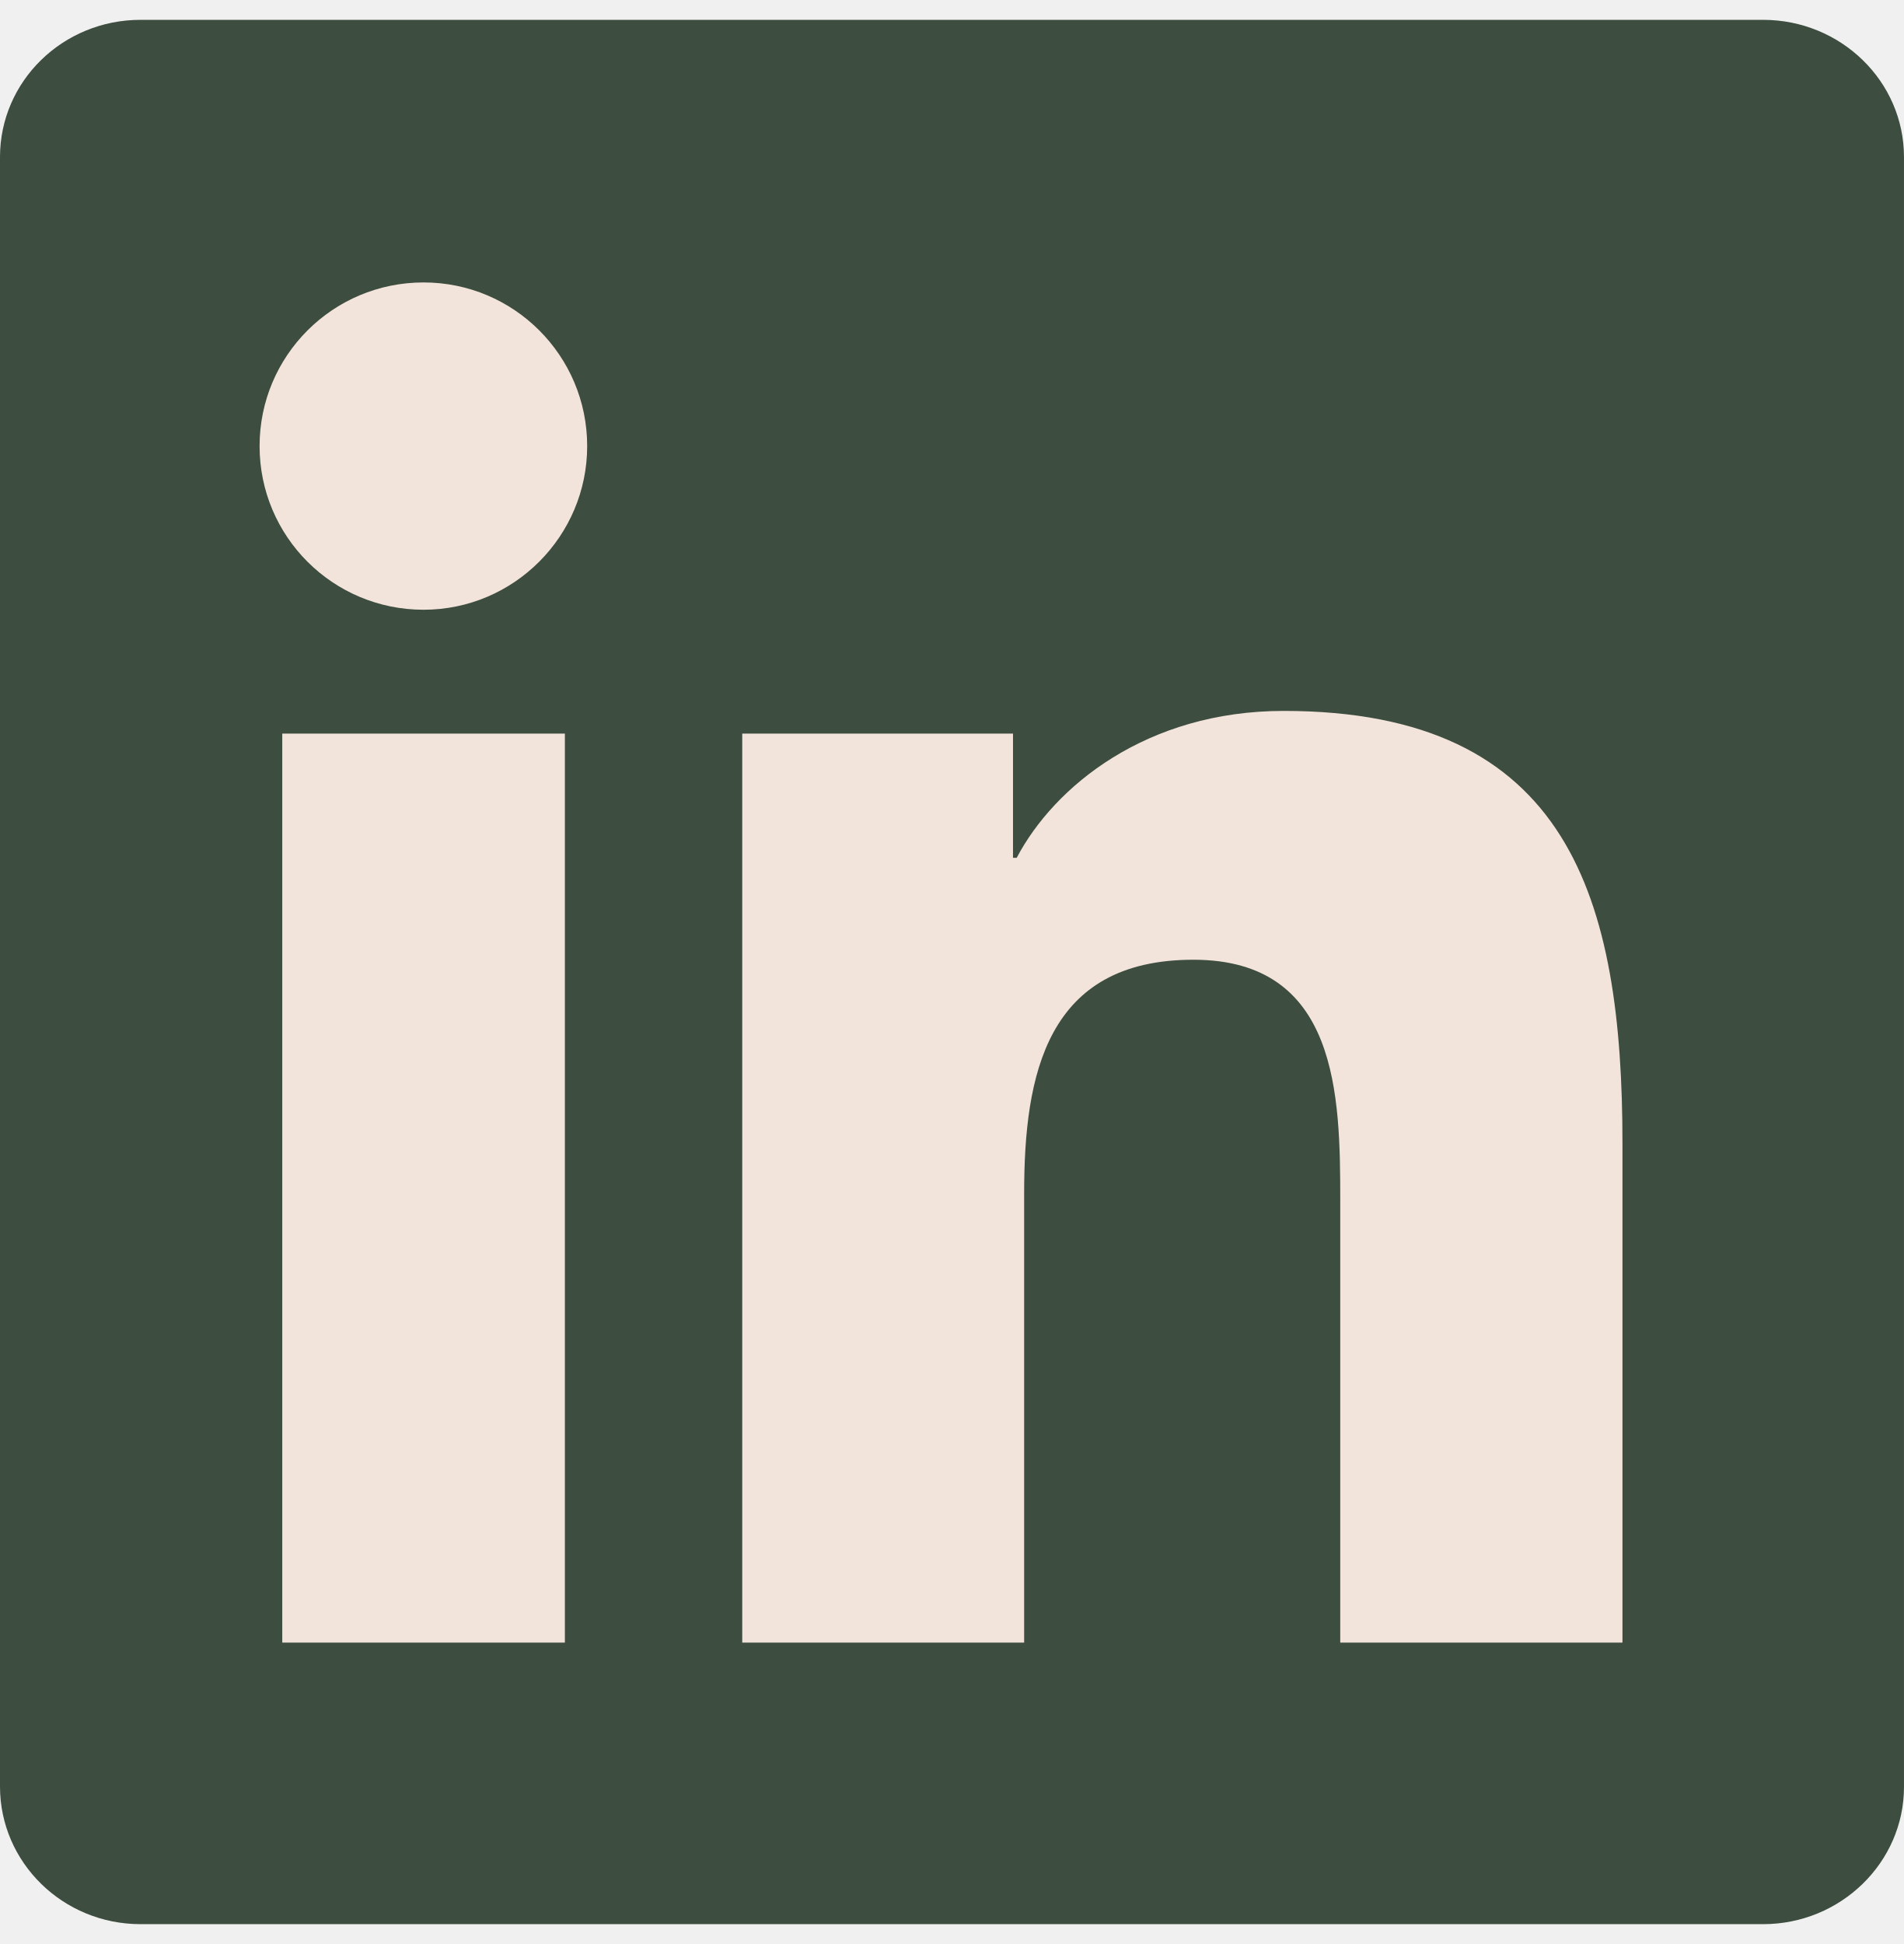
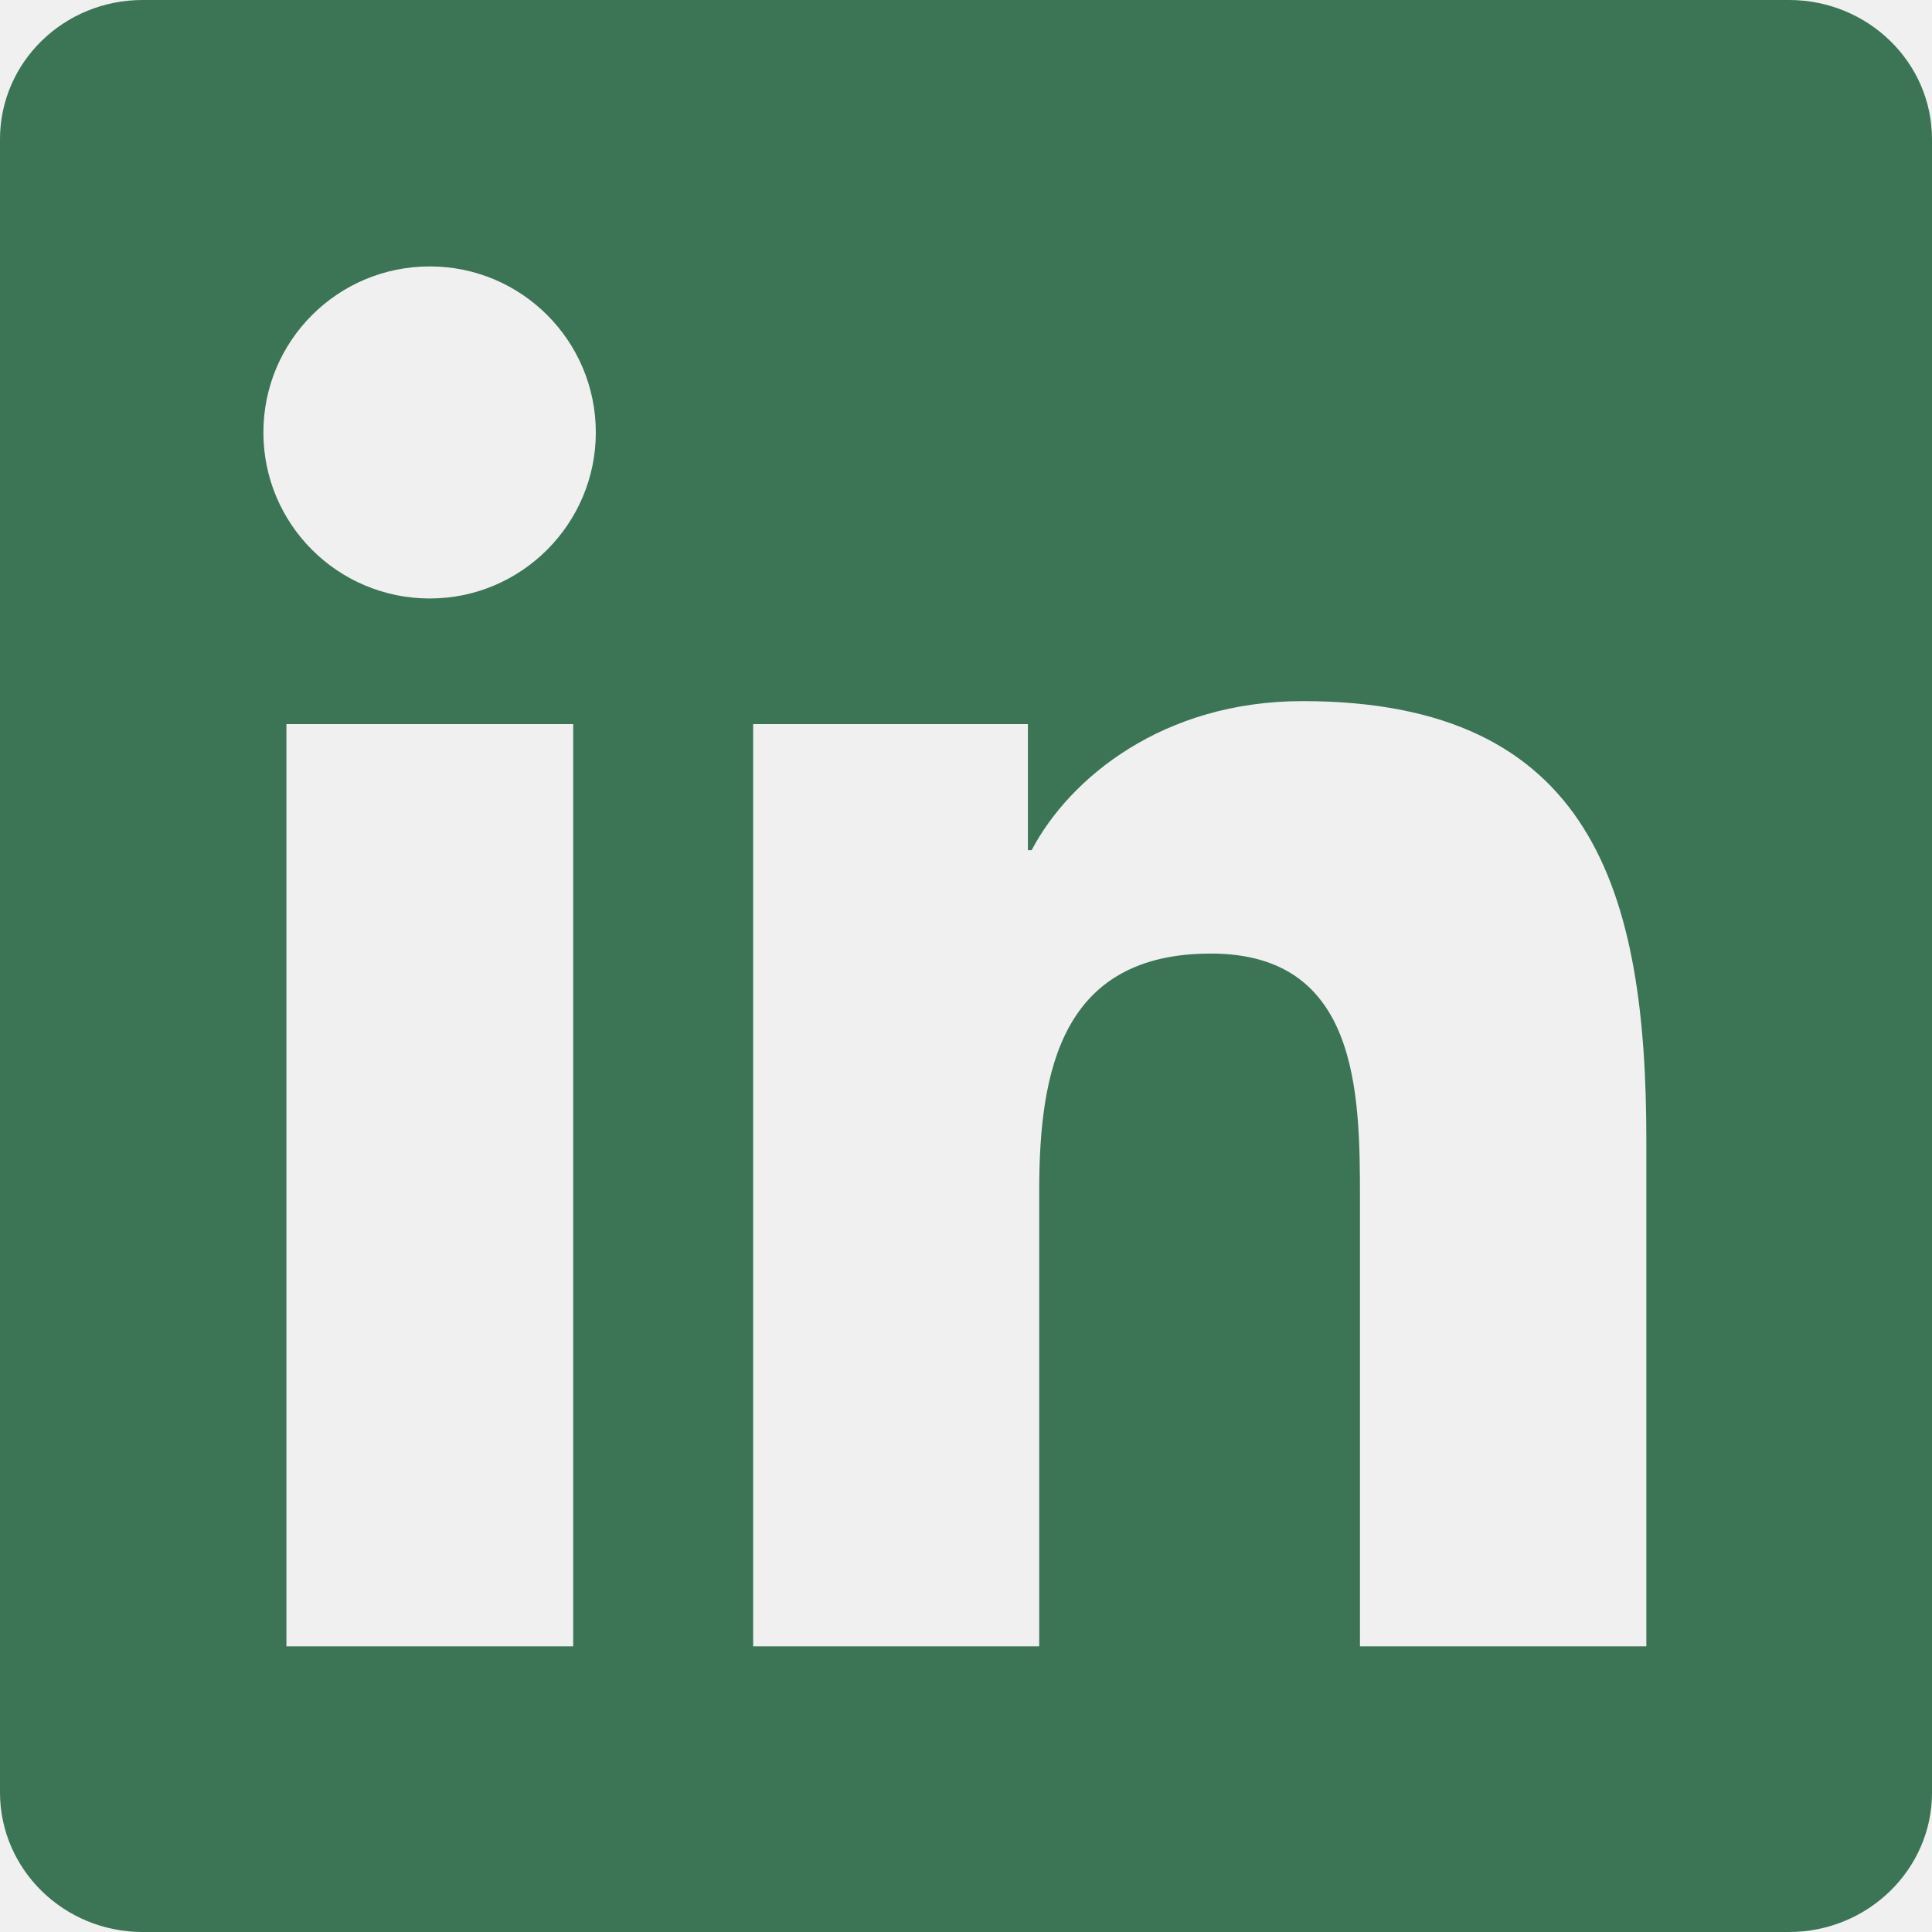
- <svg xmlns="http://www.w3.org/2000/svg" width="48" height="49" viewBox="0 0 48 49" fill="none">
-   <g clip-path="url(#clip0_4_38)">
-     <rect x="3" y="4" width="42" height="42" fill="#F2E3DB" />
-     <path d="M44.447 0.5H3.544C1.584 0.5 0 2.047 0 3.959V45.031C0 46.944 1.584 48.5 3.544 48.5H44.447C46.406 48.5 48 46.944 48 45.041V3.959C48 2.047 46.406 0.5 44.447 0.5ZM14.241 41.403H7.116V18.491H14.241V41.403ZM10.678 15.369C8.391 15.369 6.544 13.522 6.544 11.244C6.544 8.966 8.391 7.119 10.678 7.119C12.956 7.119 14.803 8.966 14.803 11.244C14.803 13.512 12.956 15.369 10.678 15.369ZM40.903 41.403H33.788V30.266C33.788 27.613 33.741 24.191 30.084 24.191C26.381 24.191 25.819 27.087 25.819 30.078V41.403H18.712V18.491H25.538V21.622H25.631C26.578 19.822 28.903 17.919 32.362 17.919C39.572 17.919 40.903 22.663 40.903 28.831V41.403Z" fill="#3D4D3F" />
+ <svg xmlns="http://www.w3.org/2000/svg" width="48" height="48" viewBox="0 0 48 48" fill="none">
+   <g clip-path="url(#clip0_17_68)">
+     <path d="M44.447 0H3.544C1.584 0 0 1.547 0 3.459V44.531C0 46.444 1.584 48 3.544 48H44.447C46.406 48 48 46.444 48 44.541V3.459C48 1.547 46.406 0 44.447 0ZM14.241 40.903H7.116V17.991H14.241V40.903ZM10.678 14.869C8.391 14.869 6.544 13.022 6.544 10.744C6.544 8.466 8.391 6.619 10.678 6.619C12.956 6.619 14.803 8.466 14.803 10.744C14.803 13.012 12.956 14.869 10.678 14.869ZM40.903 40.903H33.788V29.766C33.788 27.113 33.741 23.691 30.084 23.691C26.381 23.691 25.819 26.587 25.819 29.578V40.903H18.712V17.991H25.538V21.122H25.631C26.578 19.322 28.903 17.419 32.362 17.419C39.572 17.419 40.903 22.163 40.903 28.331V40.903Z" fill="#3B7555" />
  </g>
  <defs>
-     <clipPath id="clip0_4_38">
-       <rect width="48" height="48" fill="white" transform="translate(0 0.5)" />
+     <clipPath id="clip0_17_68">
+       <rect width="48" height="48" fill="#3B7555" />
    </clipPath>
  </defs>
</svg>
